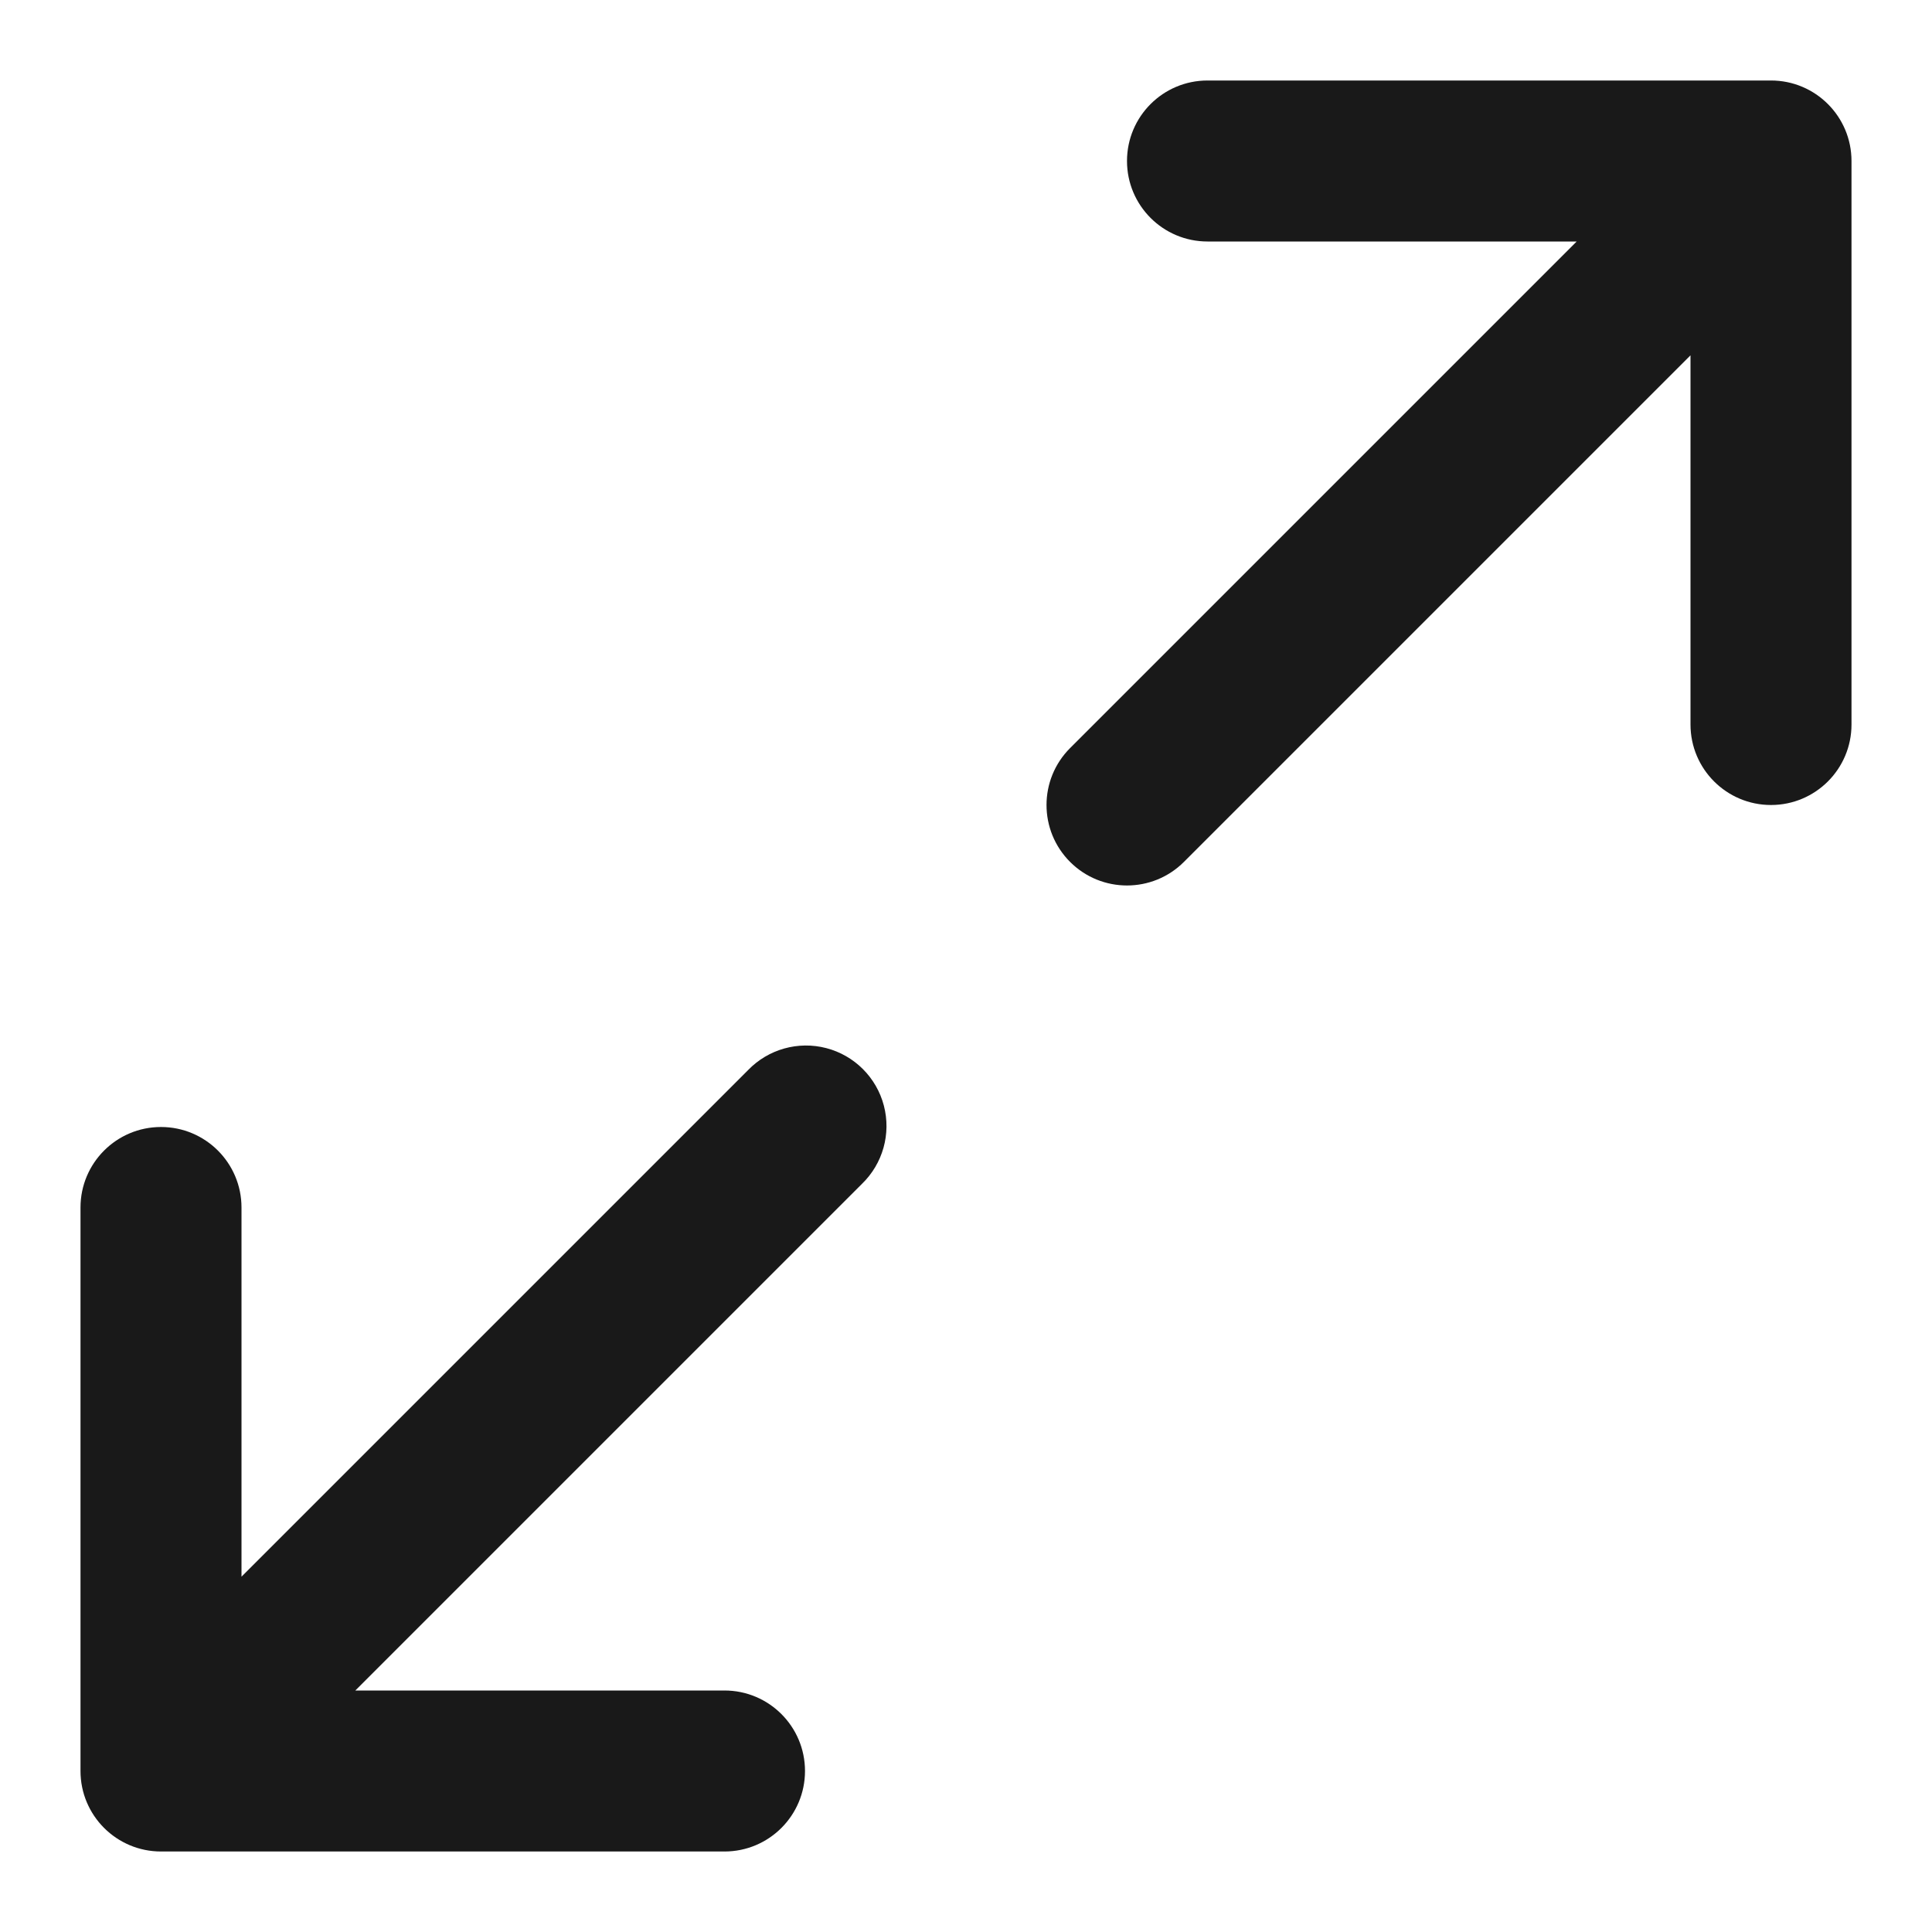
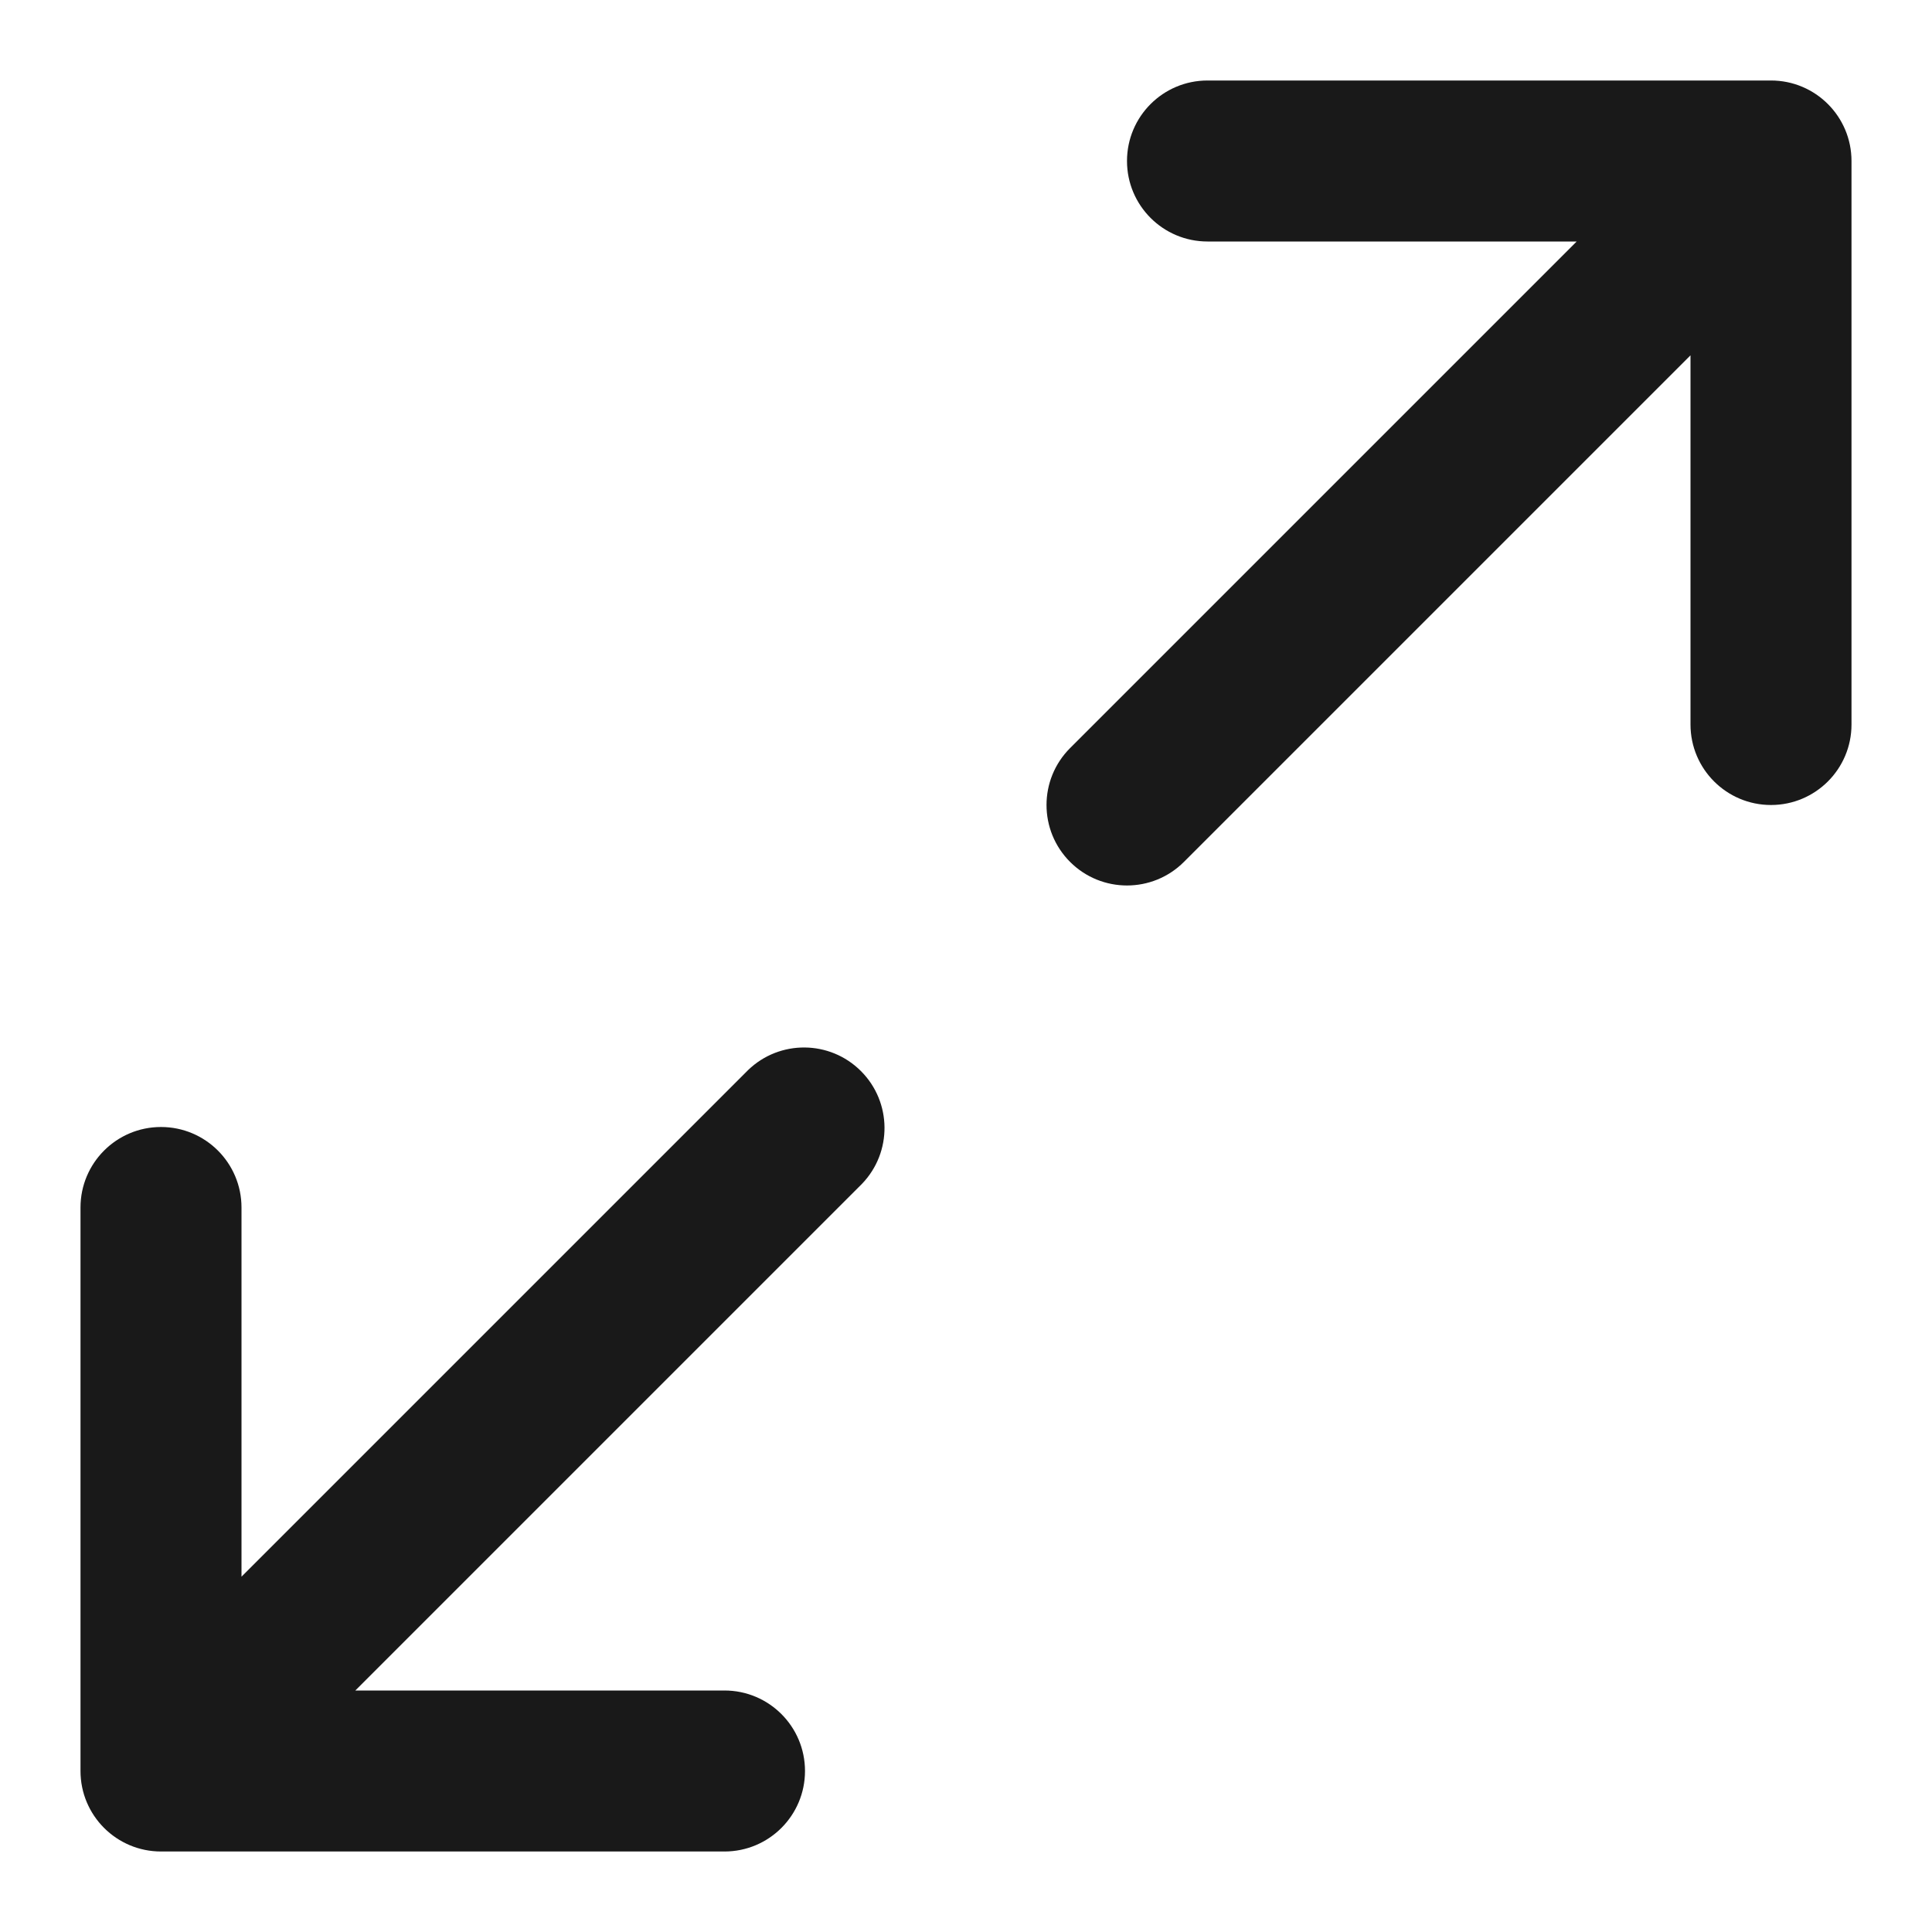
<svg xmlns="http://www.w3.org/2000/svg" fill="none" viewBox="0 0 24 24">
-   <path fill="#191919" d="M13.293 10.707a1 1 0 0 0 1.414 0L21 4.414V9a1 1 0 1 0 2 0V2a1 1 0 0 0-1-1h-7a1 1 0 0 0 0 2h4.586l-6.293 6.293a1 1 0 0 0 0 1.414M9 23a1 1 0 1 0 0-2H4.414l6.293-6.293a1 1 0 1 0-1.414-1.414L3 19.586V15a1 1 0 1 0-2 0v7a1 1 0 0 0 1 1z" />
+   <path fill="#191919" fill-rule="evenodd" d="M1 22a1 1 0 0 0 1 1h7a1 1 0 1 0 0-2H4.414l6.293-6.293a1 1 0 0 0-1.414-1.414L3 19.586V15a1 1 0 1 0-2 0zm12.293-11.293a1 1 0 0 0 1.414 0L21 4.414V9a1 1 0 1 0 2 0V2a1 1 0 0 0-1-1h-7a1 1 0 1 0 0 2h4.586l-6.293 6.293a1 1 0 0 0 0 1.414" clip-rule="evenodd" />
</svg>
